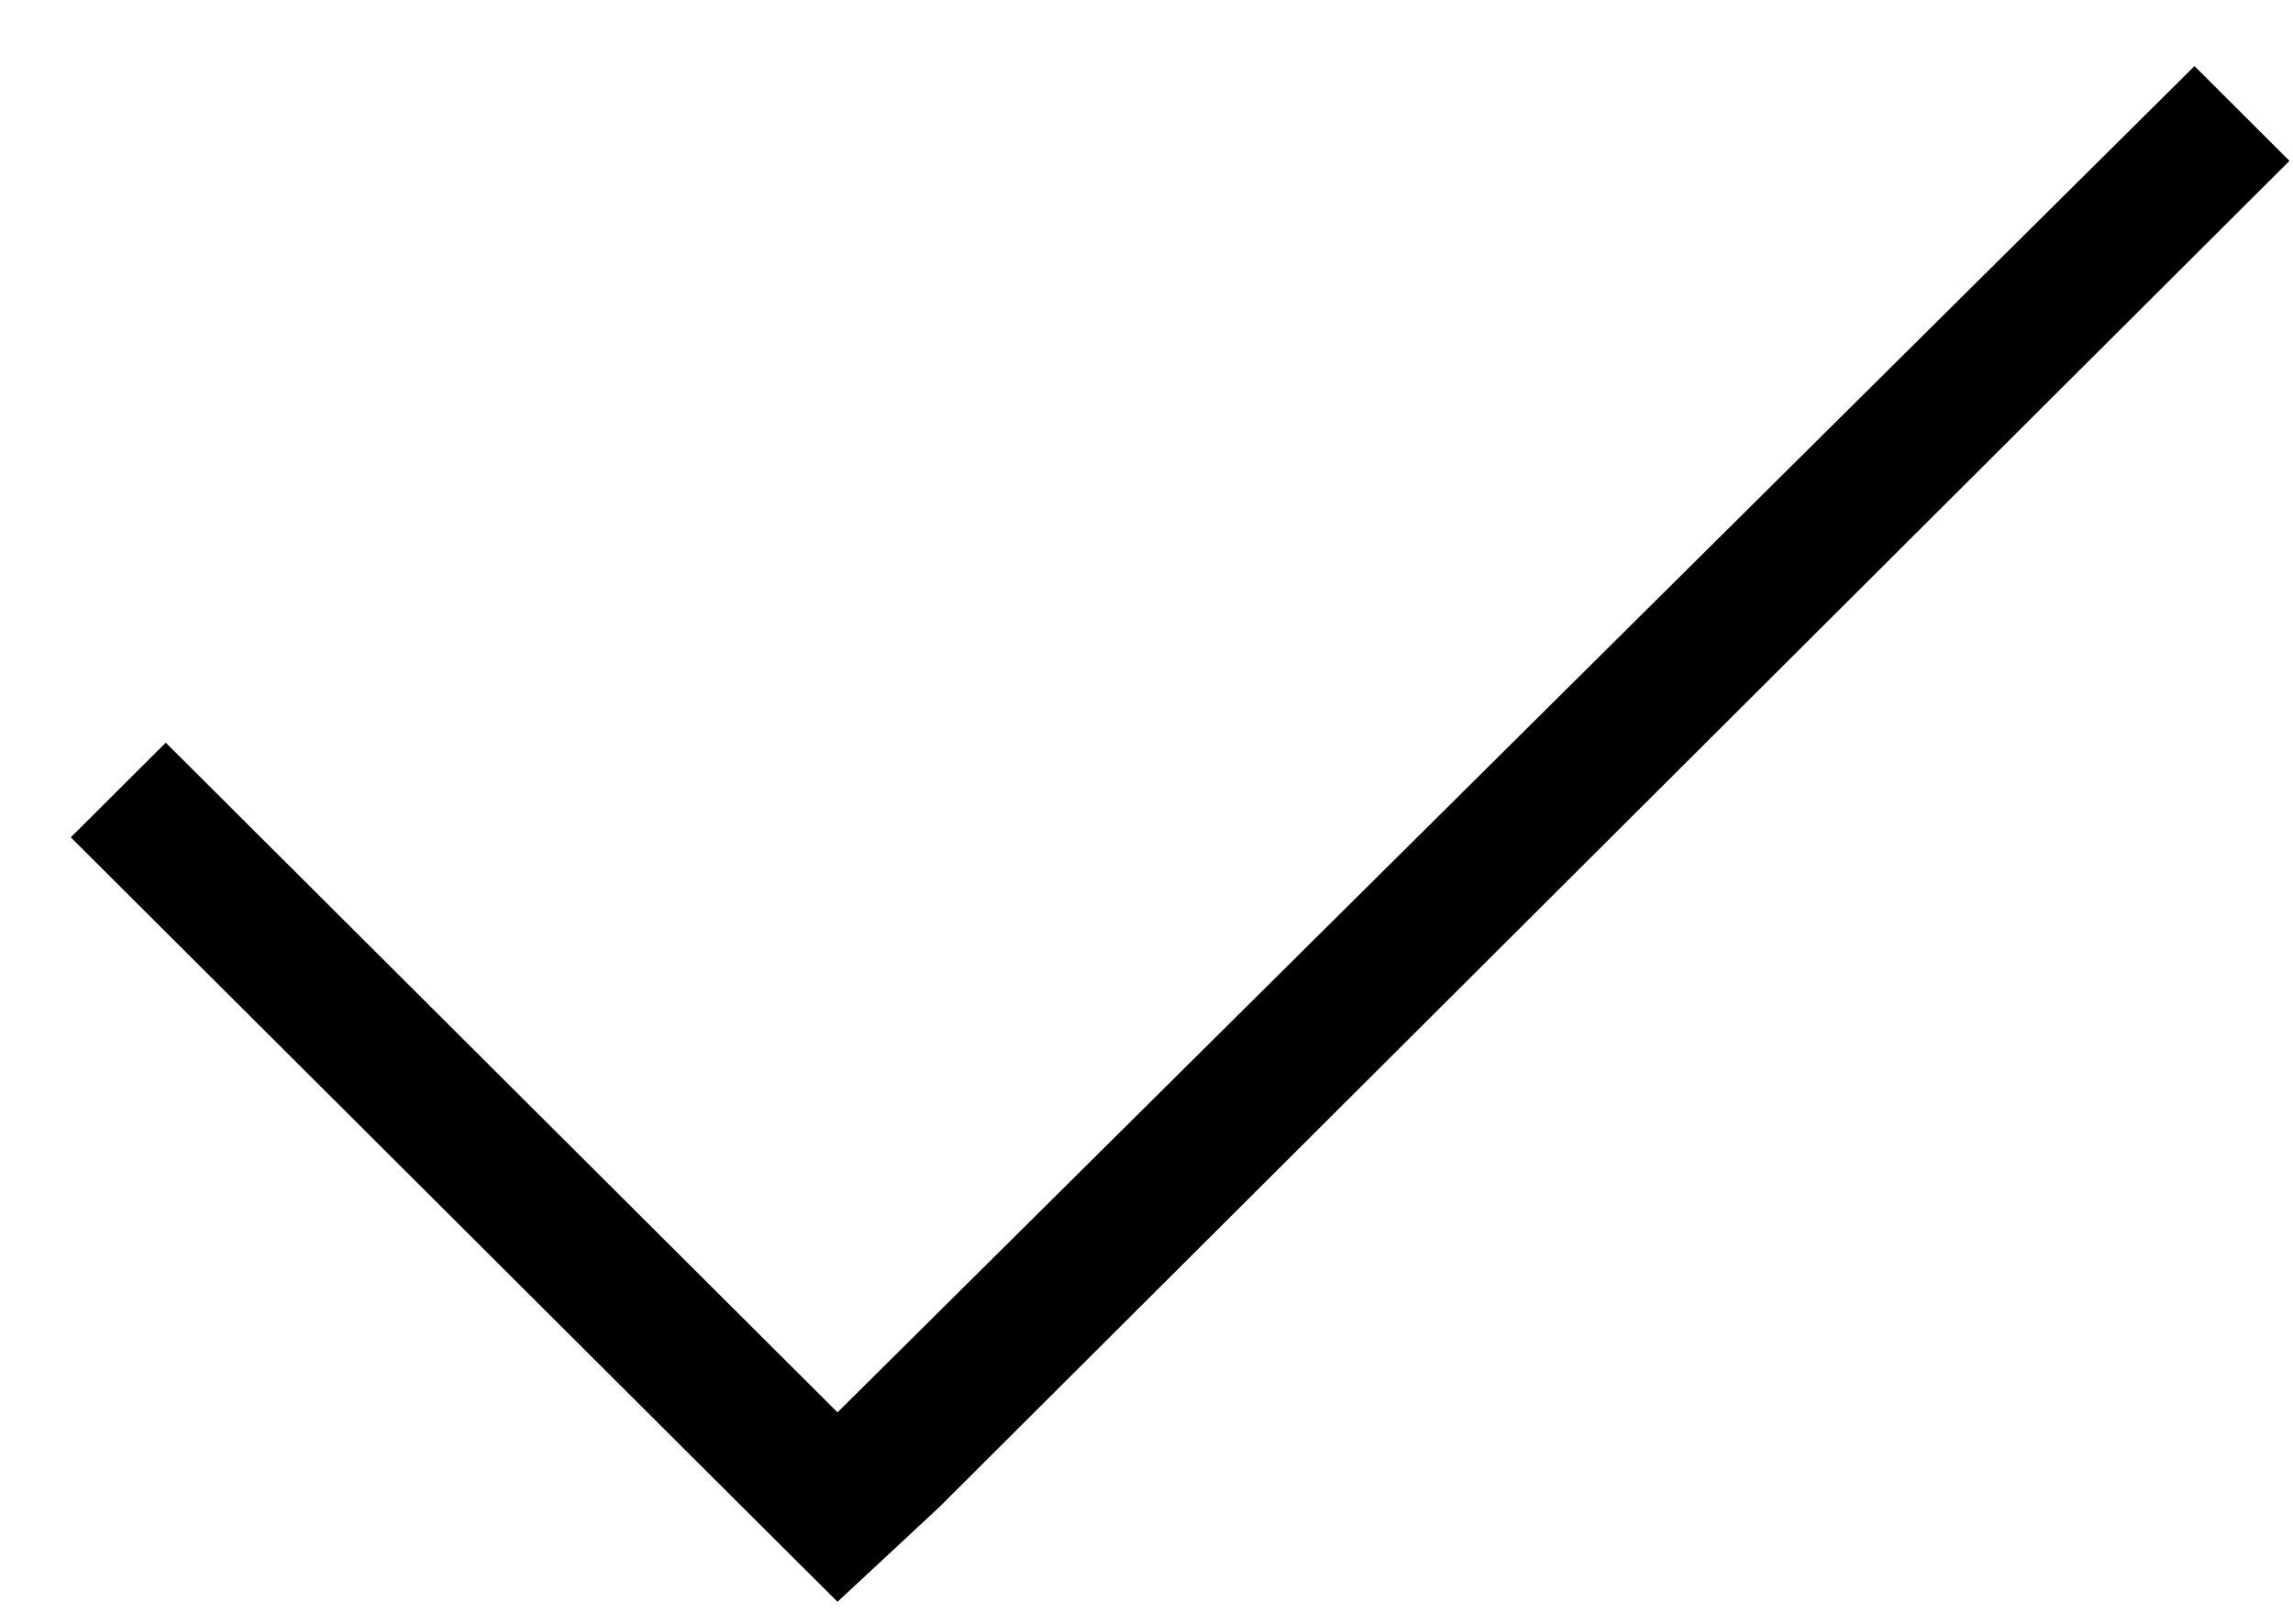
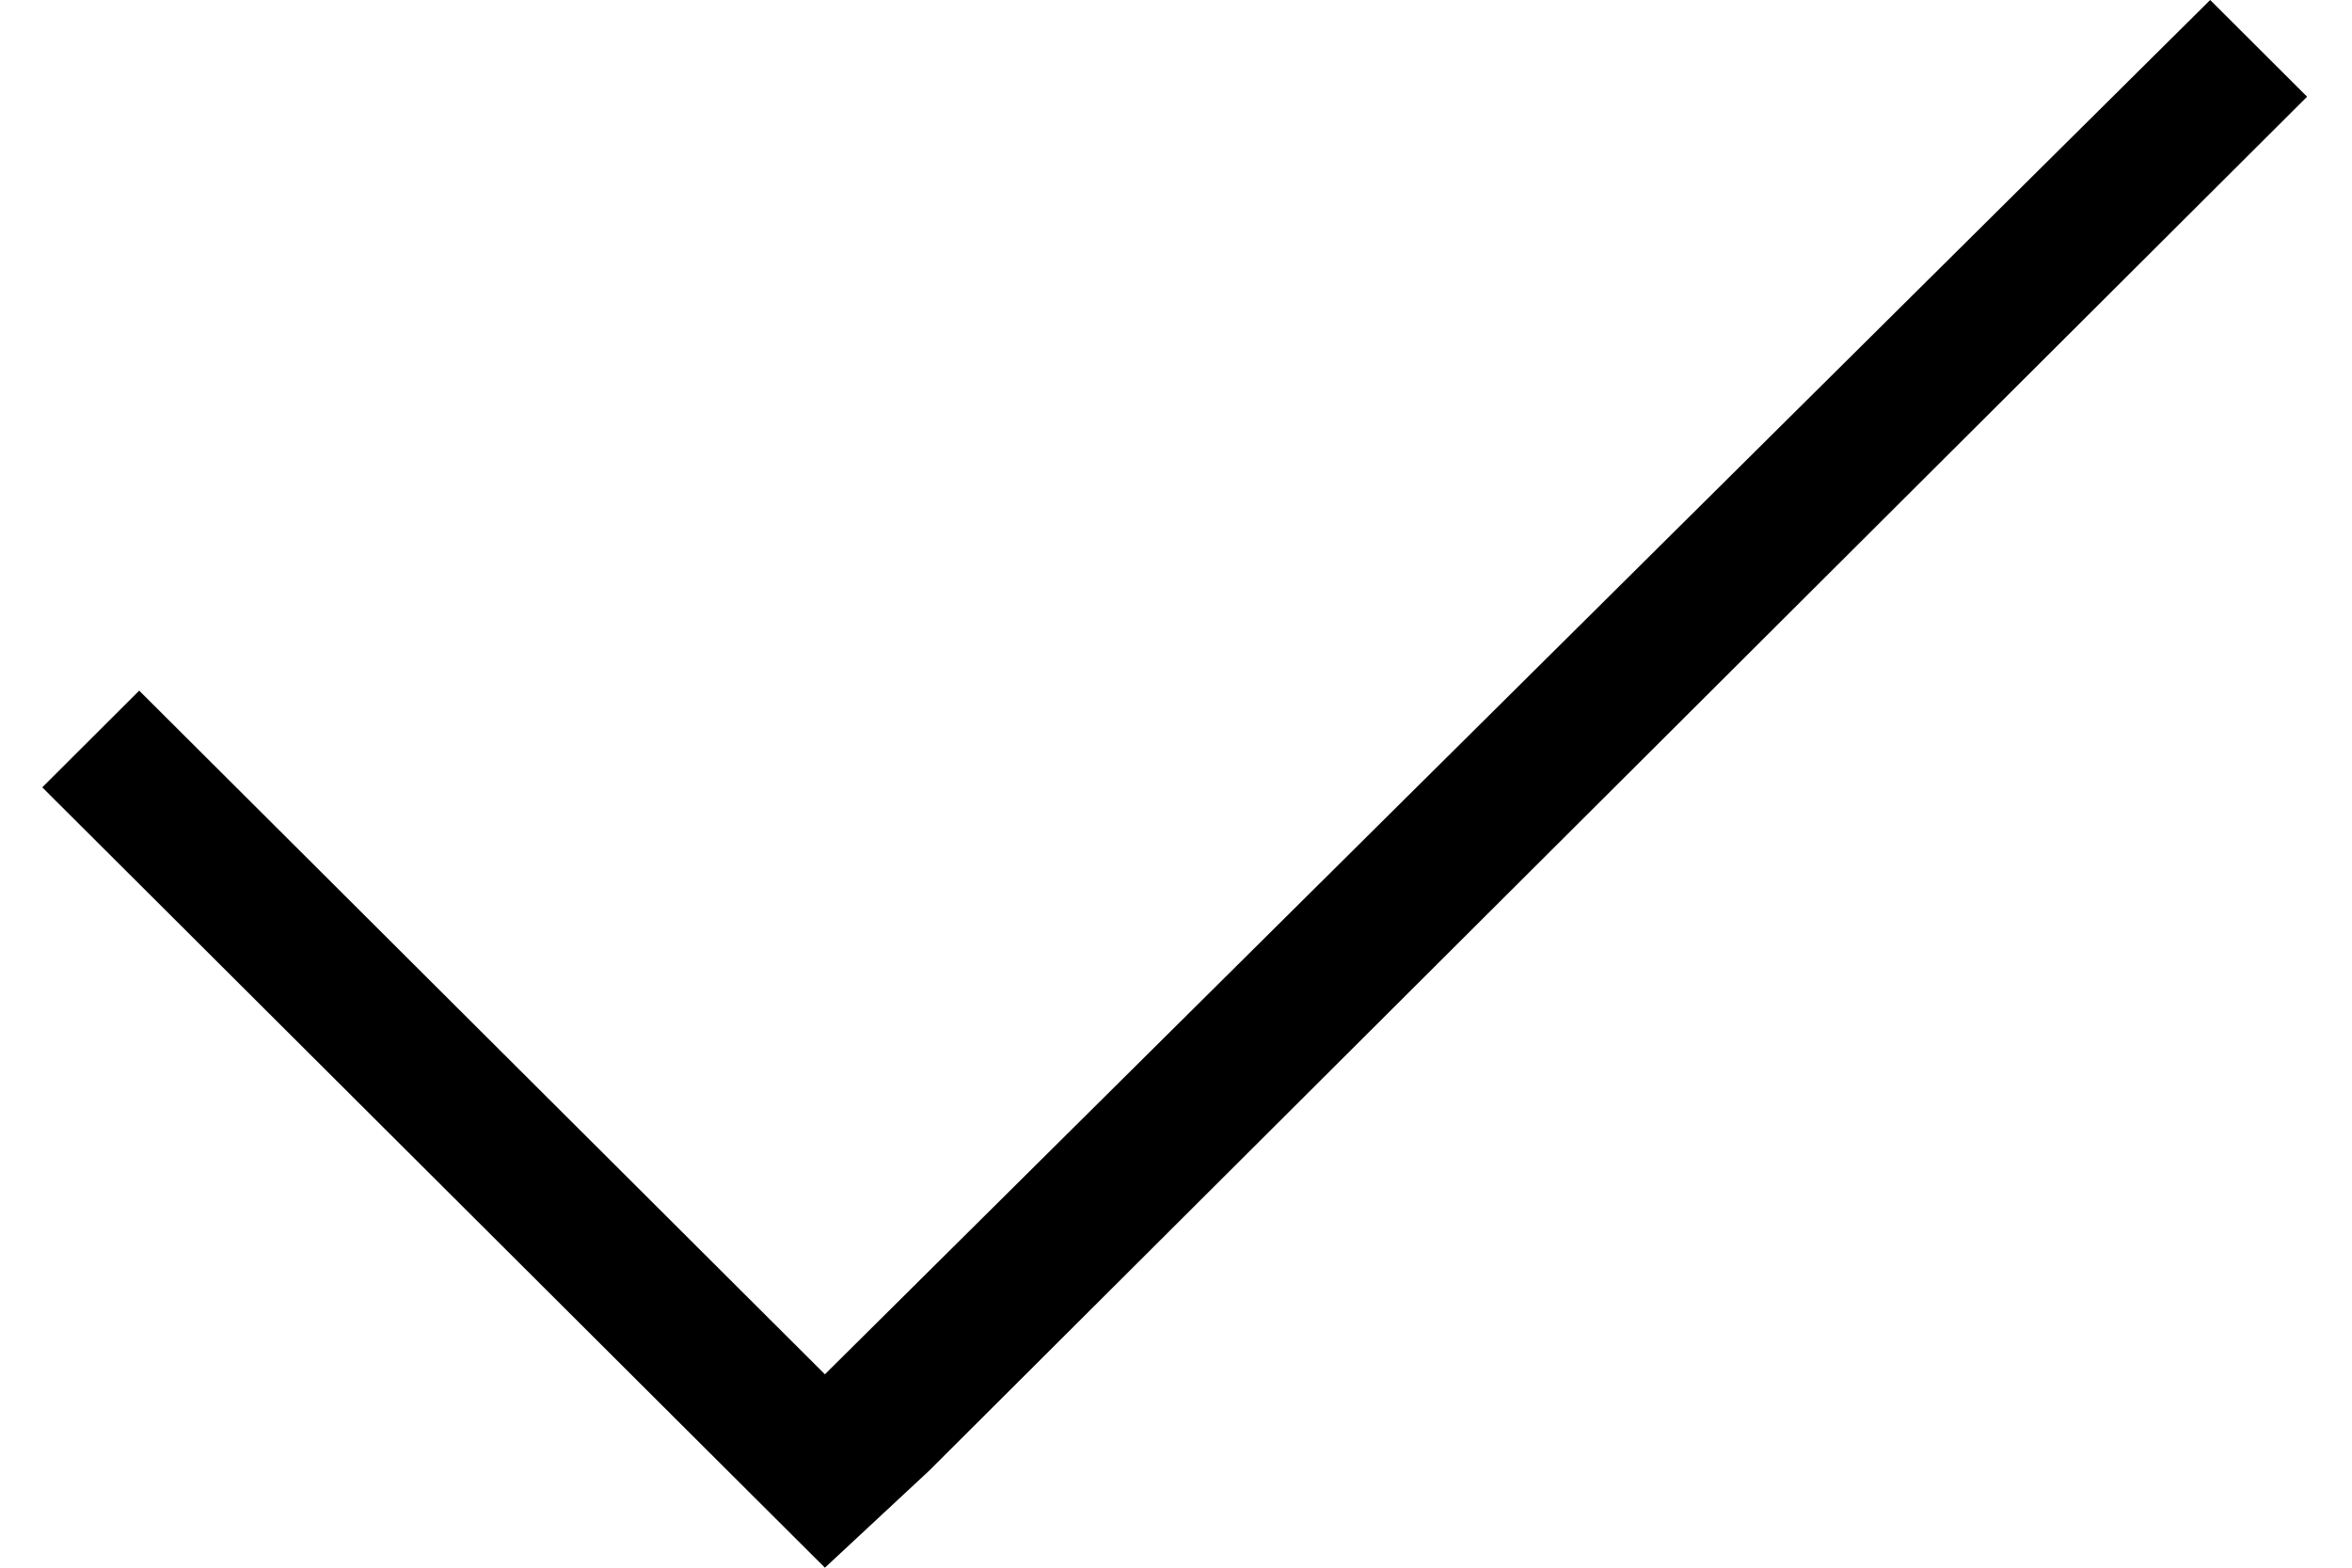
- <svg xmlns="http://www.w3.org/2000/svg" width="24" height="17" viewBox="0 0 24 17" fill="none">
-   <path d="M23.963 1.684L22.969 0.692L8.766 14.786L1.735 7.775L0.741 8.766L7.771 15.778L8.766 16.769L9.831 15.778L23.963 1.684Z" fill="black" />
+ <svg xmlns="http://www.w3.org/2000/svg" width="33" height="22" viewBox="0 0 33 22" fill="none">
+   <path d="M32.37 1.357L31.01 0L11.574 19.286L1.953 9.692L0.593 11.049L10.213 20.643L11.574 22L13.032 20.643L32.37 1.357Z" fill="black" />
</svg>
